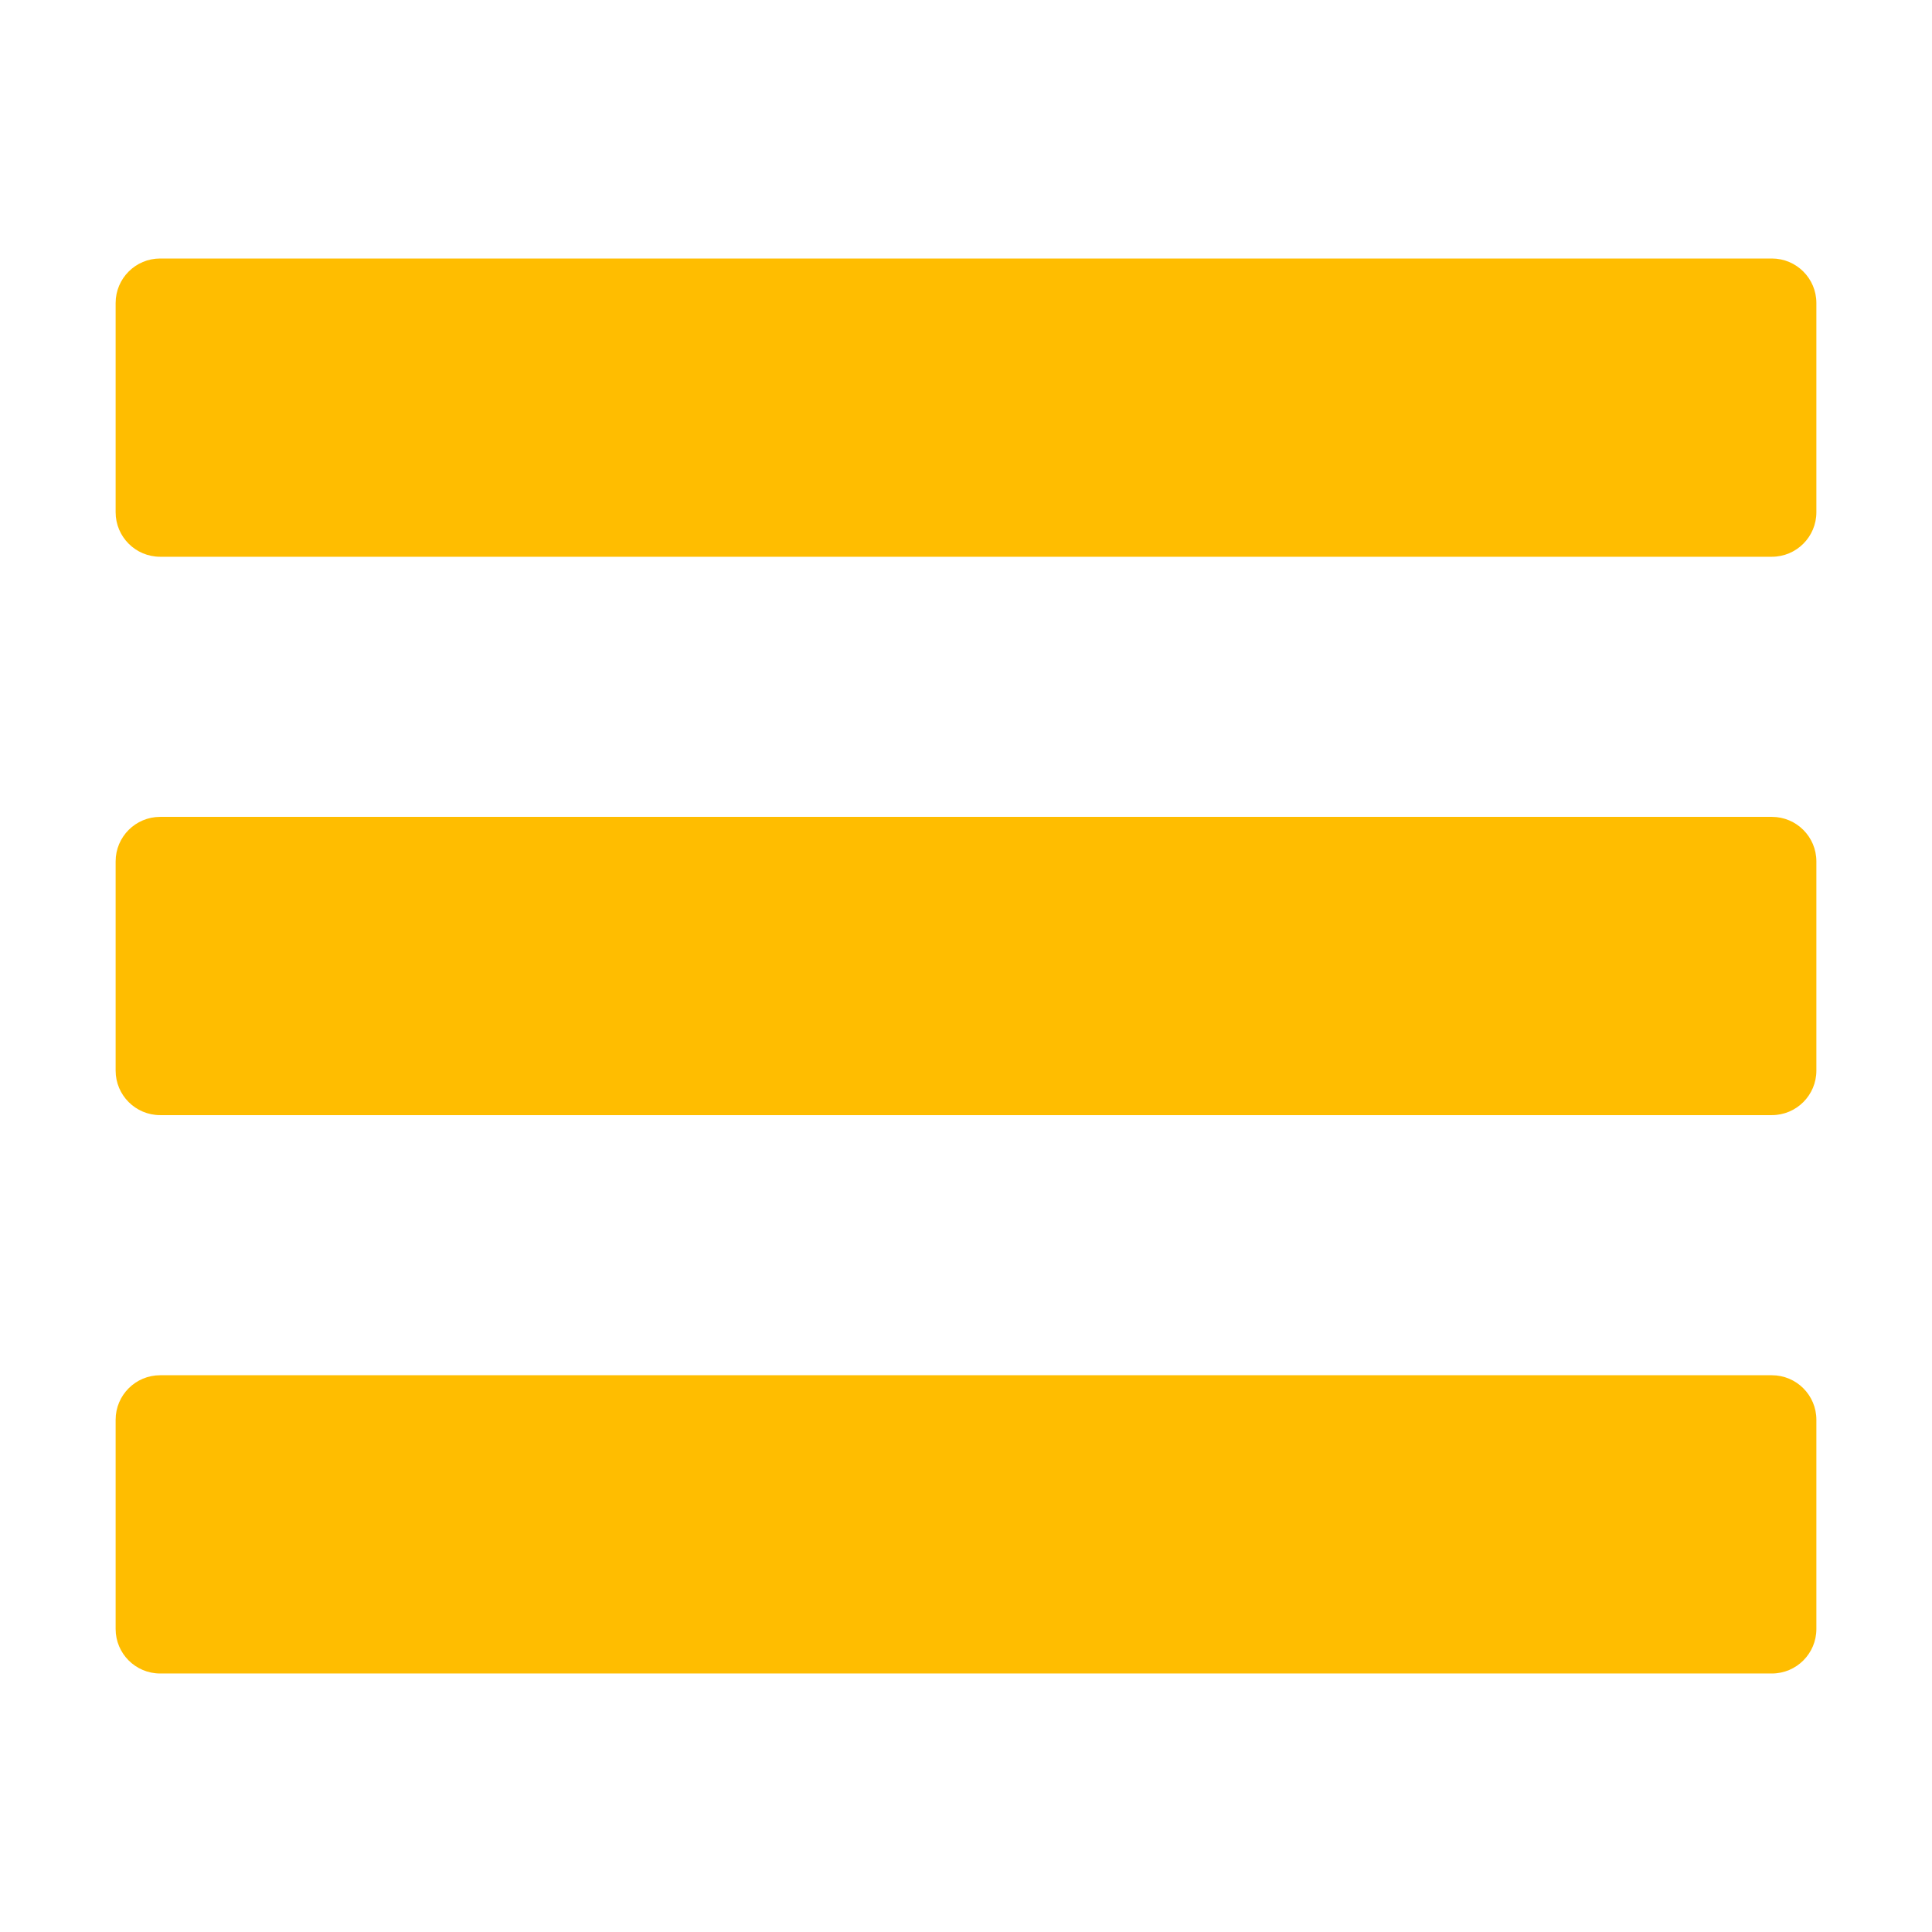
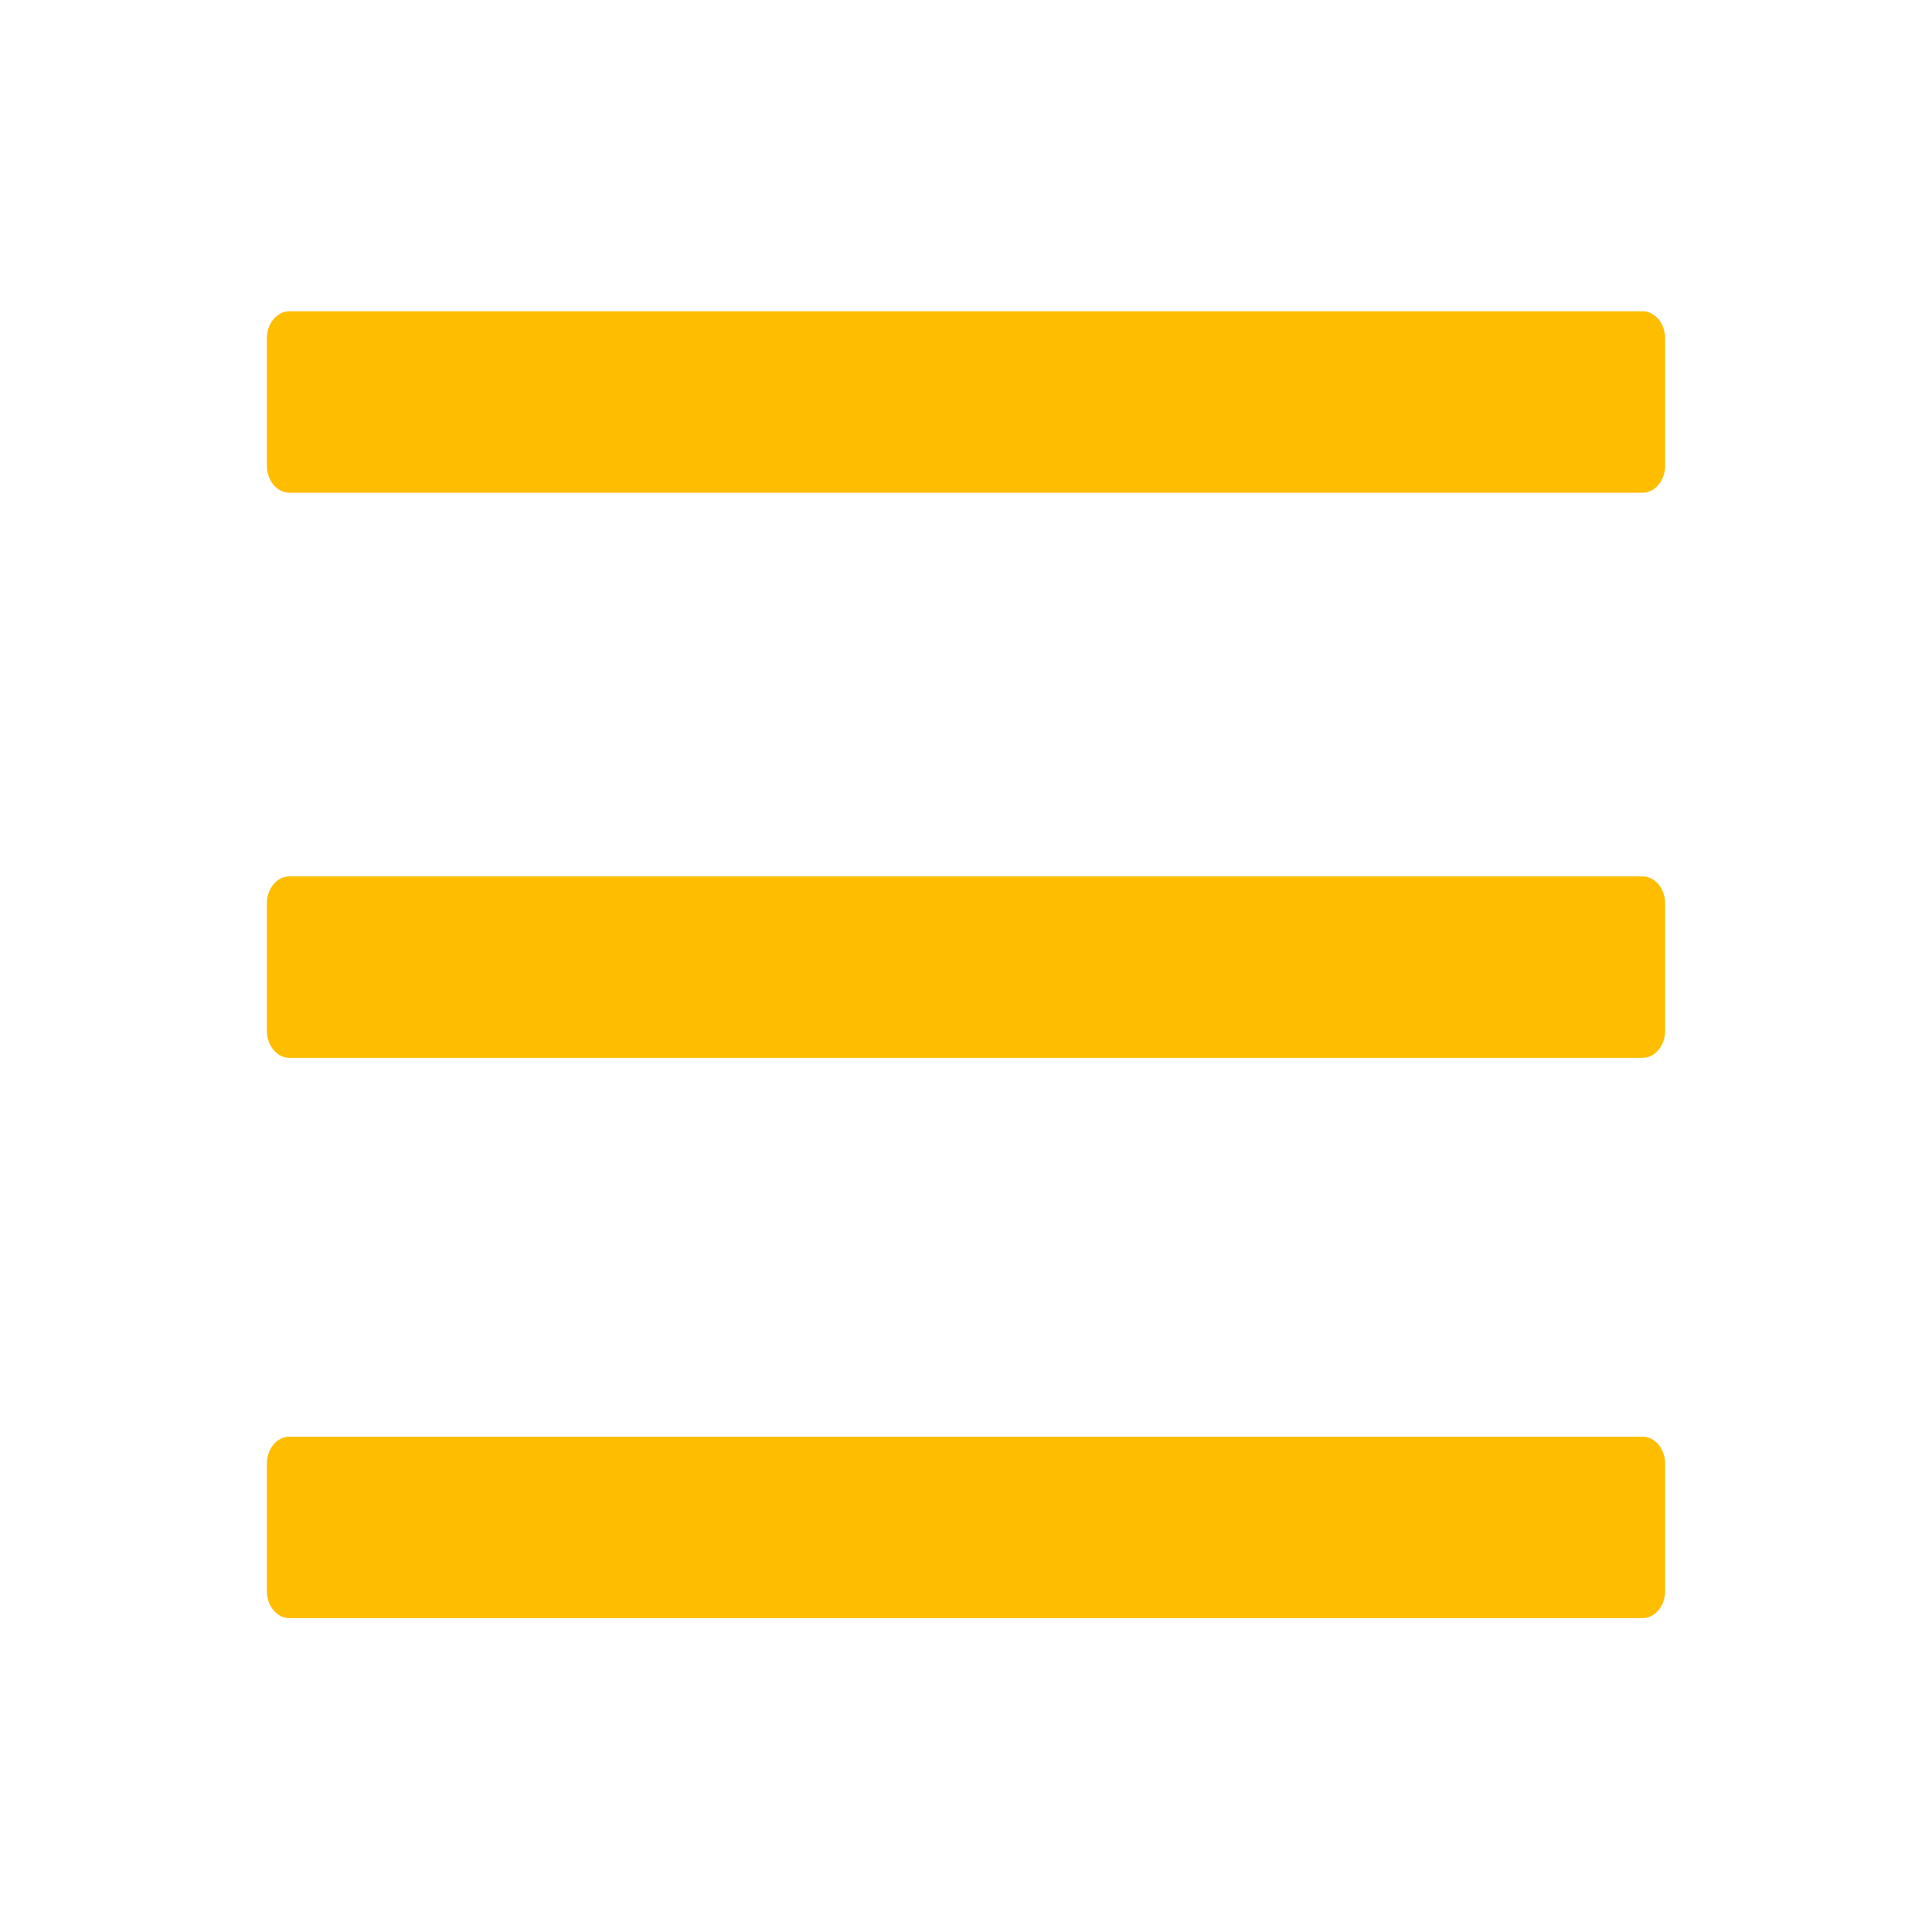
- <svg xmlns="http://www.w3.org/2000/svg" xmlns:xlink="http://www.w3.org/1999/xlink" width="1024" height="1024" id="svg2" version="1.1">
-   <defs id="defs4">
-     <linearGradient id="linearGradient4052">
-       <stop id="stop4054" offset="0" style="stop-color:#ff4d1f;stop-opacity:1;" />
-       <stop id="stop4056" offset="1" style="stop-color:#831500;stop-opacity:1;" />
-     </linearGradient>
-     <linearGradient id="linearGradient3817">
-       <stop style="stop-color:#a57400;stop-opacity:0;" offset="0" id="stop3819" />
-       <stop style="stop-color:#000000;stop-opacity:0.3;" offset="1" id="stop3821" />
-     </linearGradient>
-     <linearGradient id="linearGradient3789">
-       <stop style="stop-color:#fff71f;stop-opacity:1;" offset="0" id="stop3791" />
-       <stop style="stop-color:#ff8d00;stop-opacity:1;" offset="1" id="stop3793" />
-     </linearGradient>
-     <radialGradient xlink:href="#linearGradient3789" id="radialGradient3811" cx="157.371" cy="306.106" fx="157.371" fy="306.106" r="54.949" gradientTransform="matrix(1,0,0,1.014715,0,-4.504443)" gradientUnits="userSpaceOnUse" />
-     <radialGradient xlink:href="#linearGradient3789" id="radialGradient3813" cx="167.074" cy="295.735" fx="167.074" fy="295.735" r="65.145" gradientTransform="matrix(1,0,0,0.8445764,0,45.96424)" gradientUnits="userSpaceOnUse" spreadMethod="reflect" />
-     <radialGradient xlink:href="#linearGradient3789" id="radialGradient3829" gradientUnits="userSpaceOnUse" gradientTransform="matrix(1,0,0,1.014715,0,-4.504443)" cx="157.371" cy="306.106" fx="157.371" fy="306.106" r="54.949" />
-     <radialGradient xlink:href="#linearGradient3789" id="radialGradient3835" gradientUnits="userSpaceOnUse" gradientTransform="matrix(1,0,0,0.8445764,0,45.96424)" spreadMethod="reflect" cx="167.074" cy="295.735" fx="167.074" fy="295.735" r="65.145" />
-     <radialGradient xlink:href="#linearGradient3789-3" id="radialGradient3813-4" cx="167.074" cy="295.735" fx="167.074" fy="295.735" r="65.145" gradientTransform="matrix(1,0,0,0.8445764,0,45.96424)" gradientUnits="userSpaceOnUse" spreadMethod="reflect" />
-     <linearGradient id="linearGradient3789-3">
-       <stop style="stop-color:#fff71f;stop-opacity:1;" offset="0" id="stop3791-2" />
-       <stop style="stop-color:#ff8d00;stop-opacity:1;" offset="1" id="stop3793-0" />
-     </linearGradient>
-     <linearGradient id="linearGradient3876">
-       <stop style="stop-color:#fff71f;stop-opacity:1;" offset="0" id="stop3878" />
-       <stop style="stop-color:#ff8d00;stop-opacity:1;" offset="1" id="stop3880" />
-     </linearGradient>
-     <linearGradient id="linearGradient3883">
-       <stop style="stop-color:#fff71f;stop-opacity:1;" offset="0" id="stop3885" />
-       <stop style="stop-color:#ff8d00;stop-opacity:1;" offset="1" id="stop3887" />
-     </linearGradient>
-     <radialGradient xlink:href="#linearGradient3789-3" id="radialGradient3835-8" gradientUnits="userSpaceOnUse" gradientTransform="matrix(1,0,0,0.8445764,0,45.96424)" spreadMethod="reflect" cx="167.074" cy="295.735" fx="167.074" fy="295.735" r="65.145" />
-     <linearGradient id="linearGradient3890">
-       <stop style="stop-color:#fff71f;stop-opacity:1;" offset="0" id="stop3892" />
-       <stop style="stop-color:#ff8d00;stop-opacity:1;" offset="1" id="stop3894" />
-     </linearGradient>
-     <radialGradient r="65.145" fy="295.735" fx="167.074" cy="295.735" cx="167.074" spreadMethod="reflect" gradientTransform="matrix(1,0,0,0.8445764,0,45.96424)" gradientUnits="userSpaceOnUse" id="radialGradient3900" xlink:href="#linearGradient3789-3" />
-     <radialGradient xlink:href="#linearGradient4052" id="radialGradient4050" cx="-1510" cy="339.714" fx="-1510" fy="339.714" r="404.286" gradientUnits="userSpaceOnUse" />
-     <radialGradient xlink:href="#linearGradient4052" id="radialGradient4070" gradientUnits="userSpaceOnUse" cx="-1510" cy="339.714" fx="-1510" fy="339.714" r="404.286" />
-     <radialGradient xlink:href="#linearGradient3789-3" id="radialGradient4072" gradientUnits="userSpaceOnUse" gradientTransform="matrix(1,0,0,0.8445764,0,45.96424)" spreadMethod="reflect" cx="167.074" cy="295.735" fx="167.074" fy="295.735" r="65.145" />
-     <radialGradient xlink:href="#linearGradient3789-3" id="radialGradient4074" gradientUnits="userSpaceOnUse" gradientTransform="matrix(1,0,0,0.8445764,0,45.96424)" spreadMethod="reflect" cx="167.074" cy="295.735" fx="167.074" fy="295.735" r="65.145" />
-   </defs>
-   <g id="layer1" transform="translate(0,-28.3622)">
+ <svg xmlns="http://www.w3.org/2000/svg" id="svg2" height="40" width="40" version="1.1">
+   <defs id="defs4" />
+   <g id="layer1" transform="translate(0,-1012.362)">
    <g id="g4864" transform="translate(0,12.51984)">
-       <rect ry="23.594" y="152.854" x="61.286" height="158.079" width="901.429" id="rect4329" style="fill:#ffbd00;fill-opacity:1;stroke:none" />
-       <rect ry="23.594" y="448.803" x="61.286" height="158.079" width="901.429" id="rect4329-8" style="fill:#ffbd00;fill-opacity:1;stroke:none" />
-       <rect ry="23.594" y="744.751" x="61.286" height="158.079" width="901.429" id="rect4329-5" style="fill:#ffbd00;fill-opacity:1;stroke:none" />
+       <g id="g3051" fill="#ffbd00" transform="matrix(0.8351544,0,0,1,3.66072,-0.1132413)">
+         <rect id="rect4329" ry="0.561" height="3.757" width="34.664" y="1006.4" x="2.232" />
+         <rect id="rect4329-4" ry="0.561" height="3.757" width="34.664" y="1018.1" x="2.232" />
+         <rect id="rect4329-6" ry="0.561" height="3.757" width="34.664" y="1029.7" x="2.232" />
+       </g>
    </g>
  </g>
</svg>
